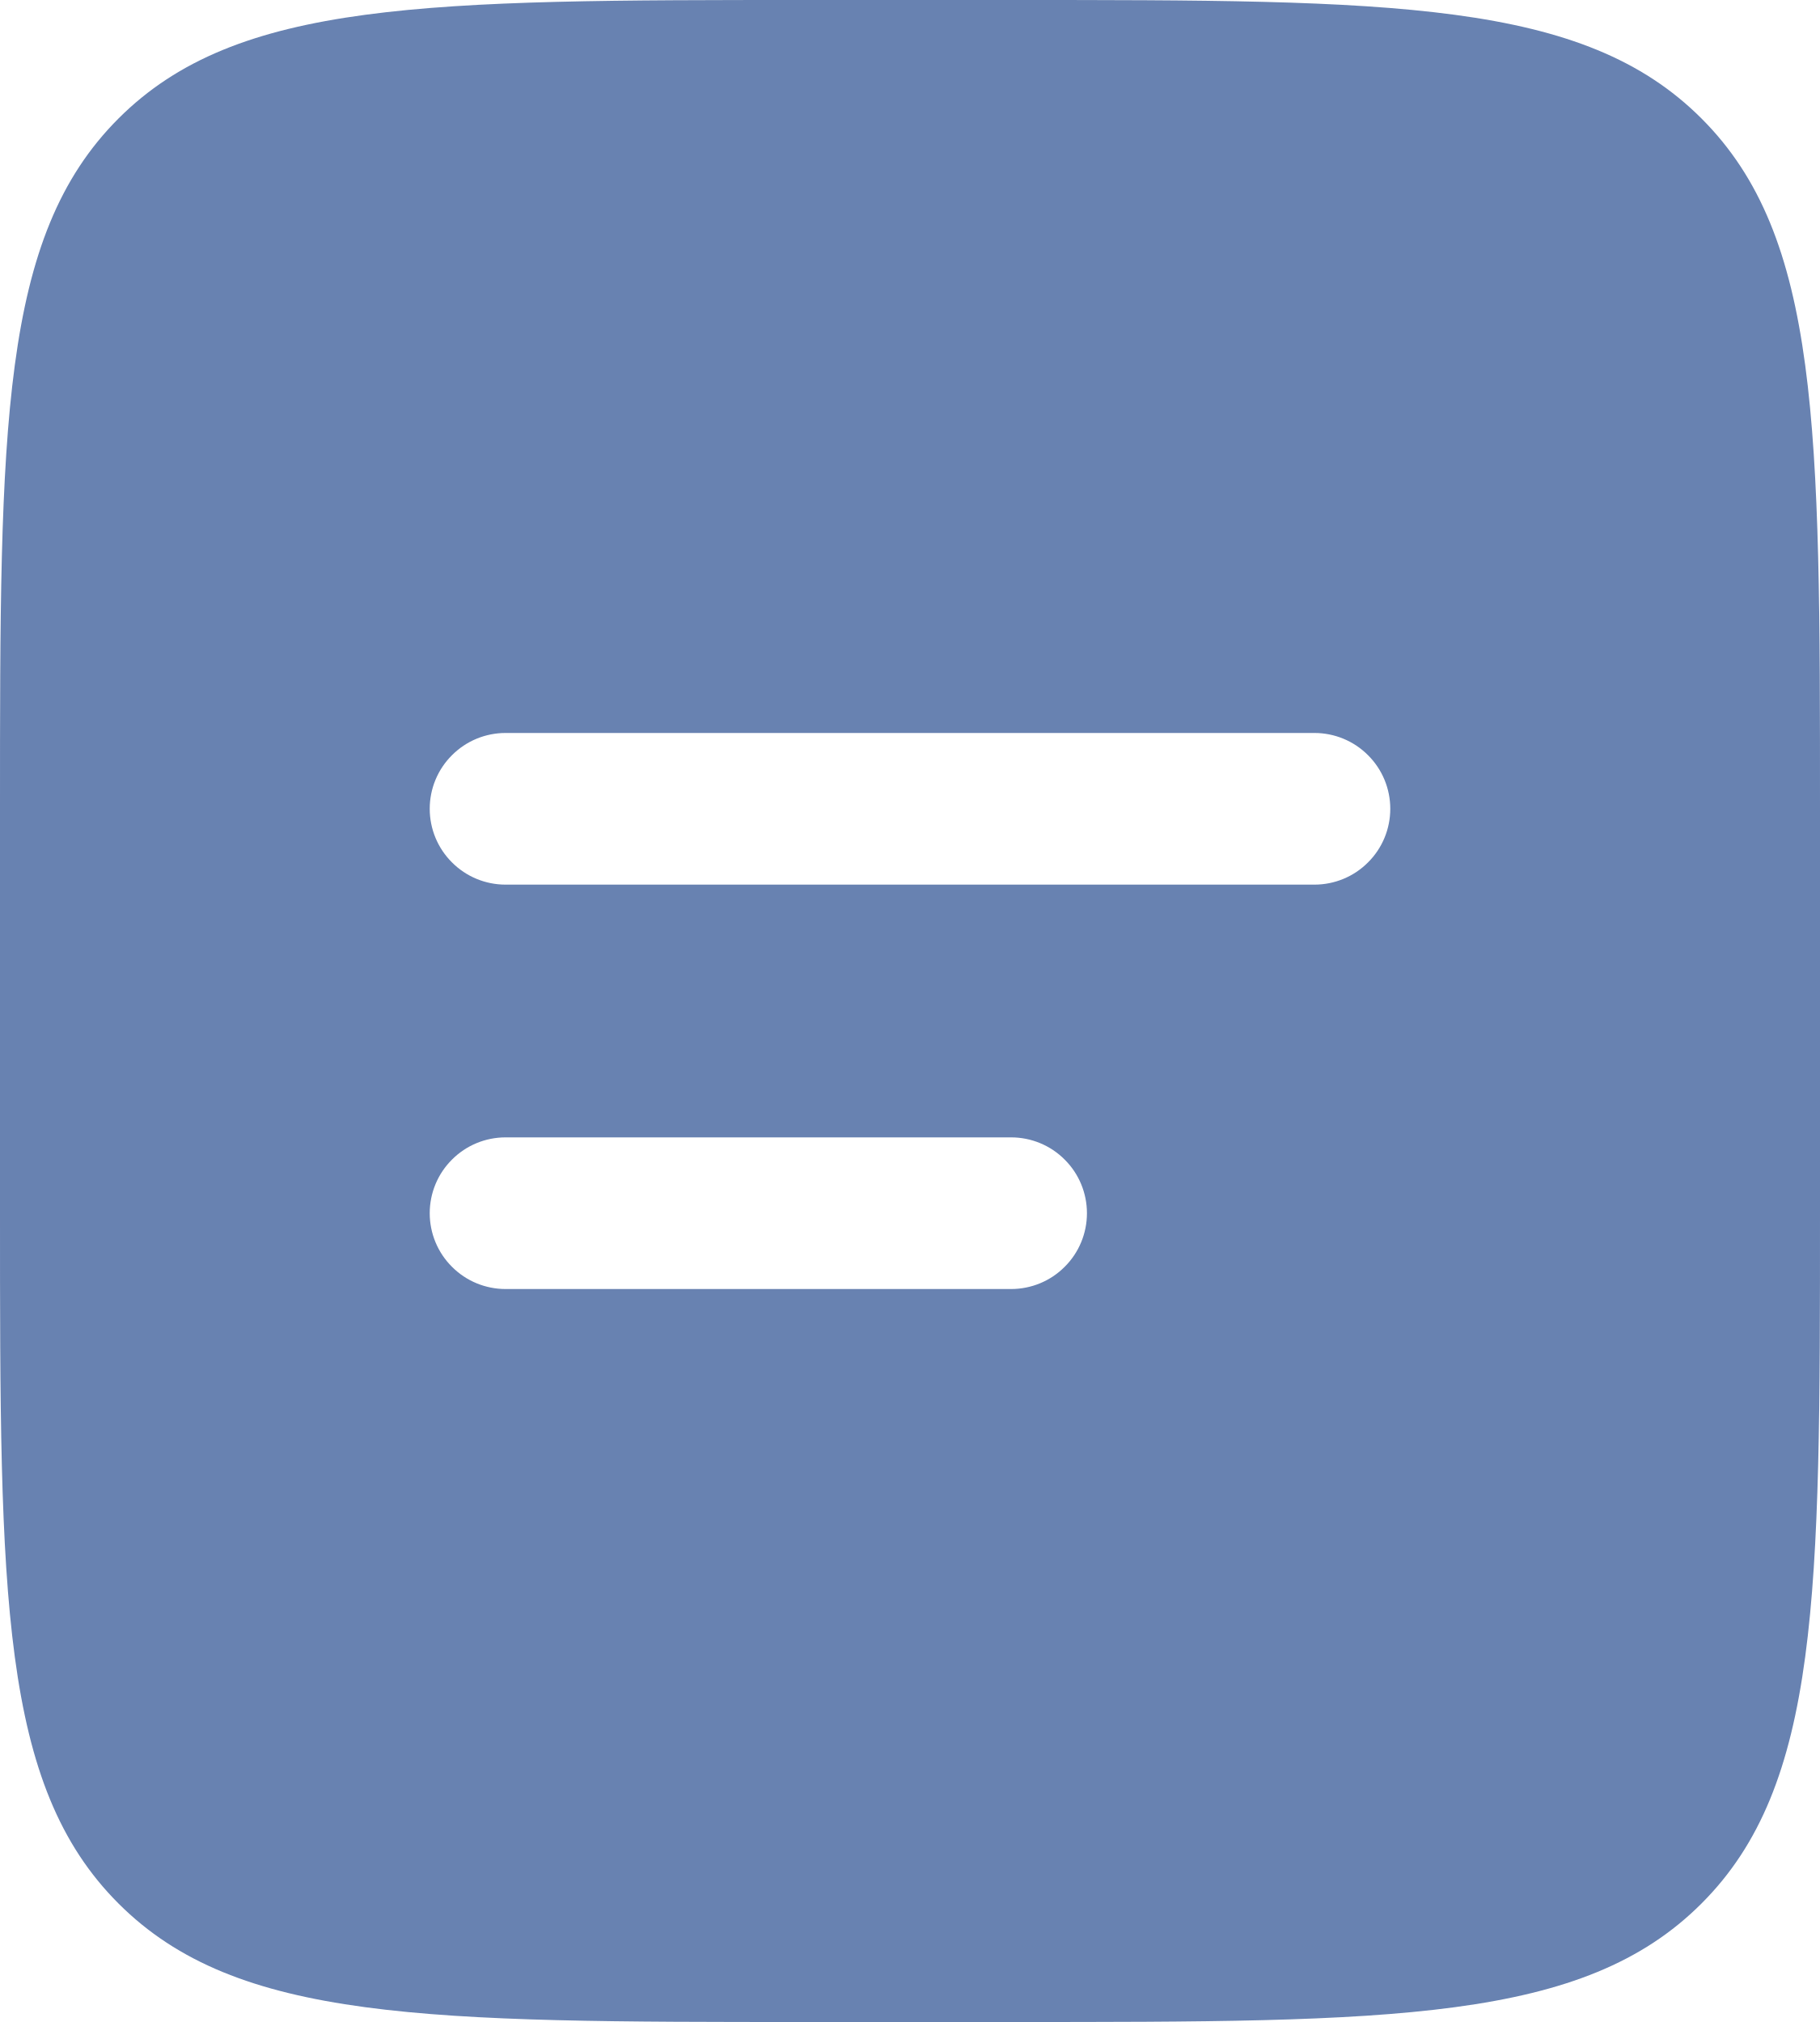
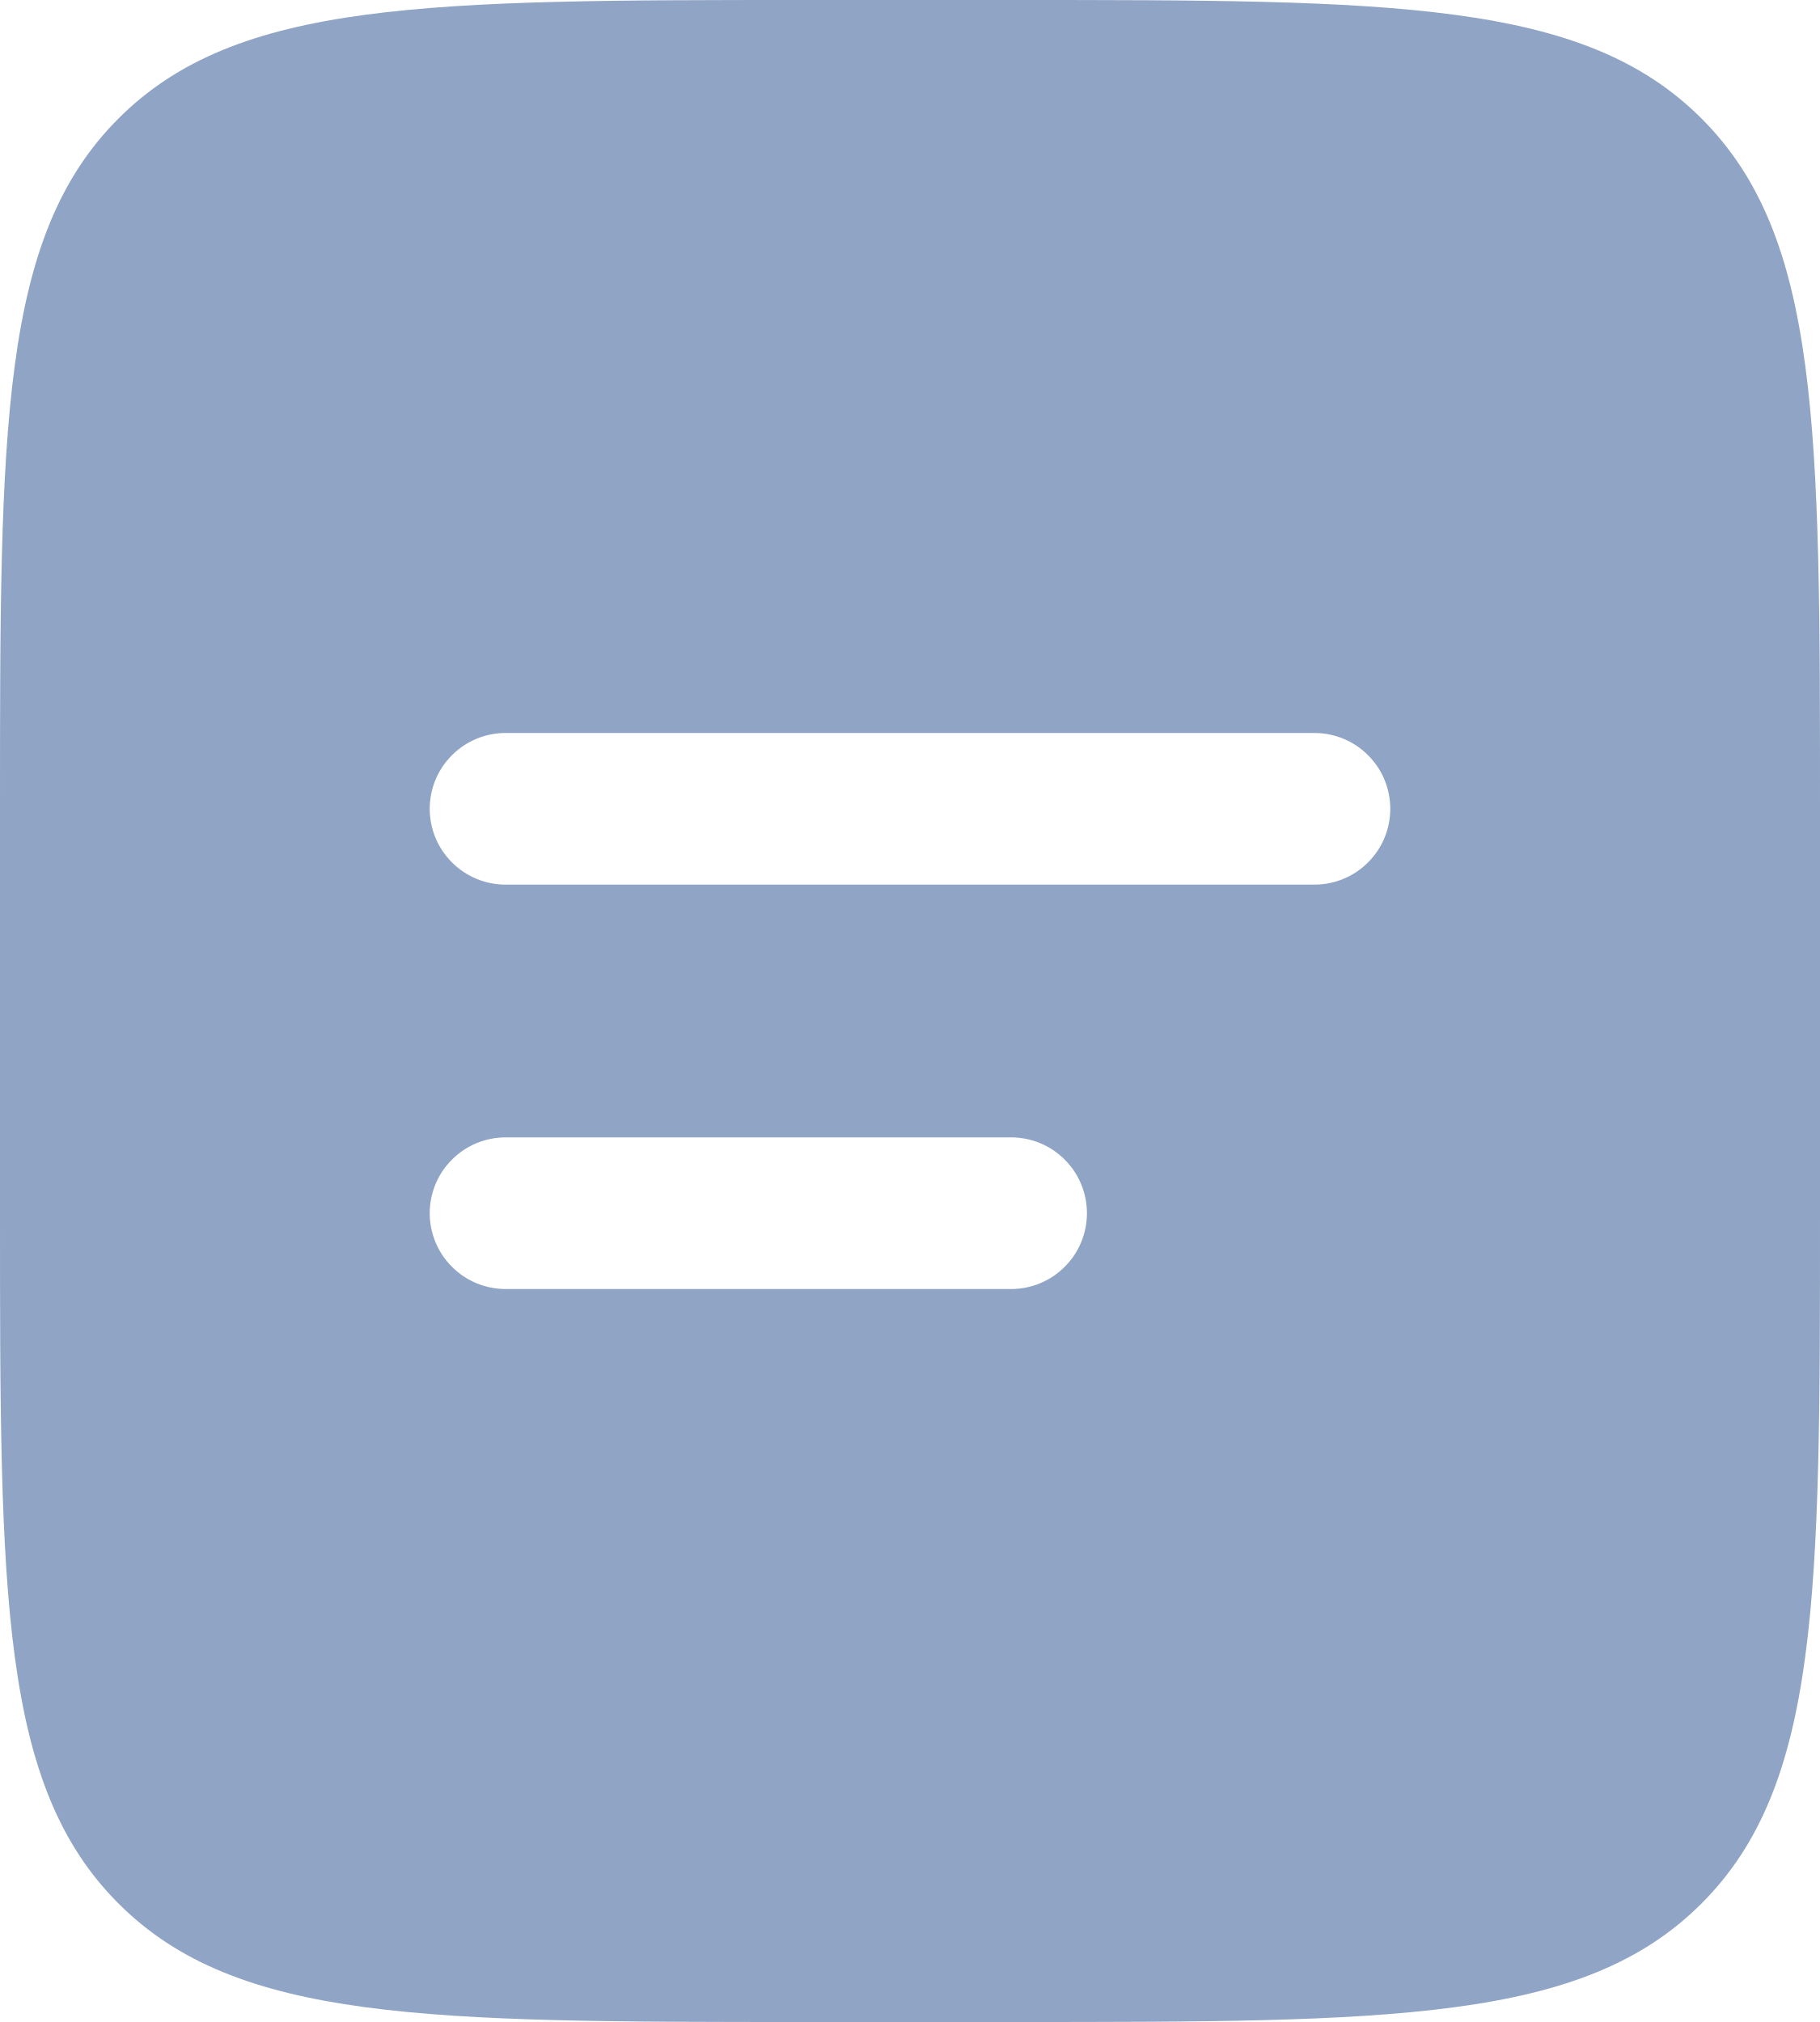
<svg xmlns="http://www.w3.org/2000/svg" width="18" height="20" viewBox="0 0 18 20" fill="none">
-   <path id="Vector" fill-rule="evenodd" clip-rule="evenodd" d="M1.172 1.172C-1.19209e-07 2.343 0 4.229 0 8V12C0 15.771 -1.19209e-07 17.657 1.172 18.828C2.343 20 4.229 20 8 20H10C13.771 20 15.657 20 16.828 18.828C18 17.657 18 15.771 18 12V8C18 4.229 18 2.343 16.828 1.172C15.657 -1.19209e-07 13.771 0 10 0H8C4.229 0 2.343 -1.19209e-07 1.172 1.172ZM5 7.25C4.801 7.25 4.61 7.329 4.47 7.47C4.329 7.61 4.25 7.801 4.25 8C4.25 8.199 4.329 8.39 4.47 8.53C4.61 8.671 4.801 8.75 5 8.75H13C13.199 8.75 13.39 8.671 13.53 8.53C13.671 8.39 13.75 8.199 13.75 8C13.75 7.801 13.671 7.61 13.53 7.47C13.39 7.329 13.199 7.25 13 7.25H5ZM5 11.25C4.801 11.25 4.61 11.329 4.47 11.47C4.329 11.61 4.25 11.801 4.25 12C4.25 12.199 4.329 12.39 4.47 12.53C4.61 12.671 4.801 12.75 5 12.75H10C10.199 12.75 10.39 12.671 10.53 12.53C10.671 12.39 10.75 12.199 10.75 12C10.75 11.801 10.671 11.61 10.53 11.47C10.39 11.329 10.199 11.25 10 11.25H5Z" fill="hsl(218, 32%, 55%)" />
+   <path id="Vector" fill-rule="evenodd" clip-rule="evenodd" d="M1.172 1.172C-1.19209e-07 2.343 0 4.229 0 8V12C0 15.771 -1.19209e-07 17.657 1.172 18.828C2.343 20 4.229 20 8 20H10C13.771 20 15.657 20 16.828 18.828C18 17.657 18 15.771 18 12V8C18 4.229 18 2.343 16.828 1.172C15.657 -1.19209e-07 13.771 0 10 0H8C4.229 0 2.343 -1.19209e-07 1.172 1.172ZM5 7.25C4.801 7.25 4.61 7.329 4.47 7.47C4.329 7.61 4.25 7.801 4.25 8C4.25 8.199 4.329 8.39 4.47 8.53C4.61 8.671 4.801 8.75 5 8.75H13C13.199 8.75 13.39 8.671 13.53 8.53C13.671 8.39 13.75 8.199 13.75 8C13.75 7.801 13.671 7.61 13.53 7.47C13.39 7.329 13.199 7.25 13 7.25H5ZM5 11.25C4.801 11.25 4.61 11.329 4.47 11.47C4.329 11.61 4.25 11.801 4.25 12C4.25 12.199 4.329 12.39 4.47 12.53C4.61 12.671 4.801 12.75 5 12.75H10C10.199 12.75 10.39 12.671 10.53 12.53C10.671 12.39 10.75 12.199 10.75 12C10.75 11.801 10.671 11.61 10.53 11.47C10.39 11.329 10.199 11.25 10 11.25H5Z" fill="hsl(218, 32%, 67%)" />
</svg>
